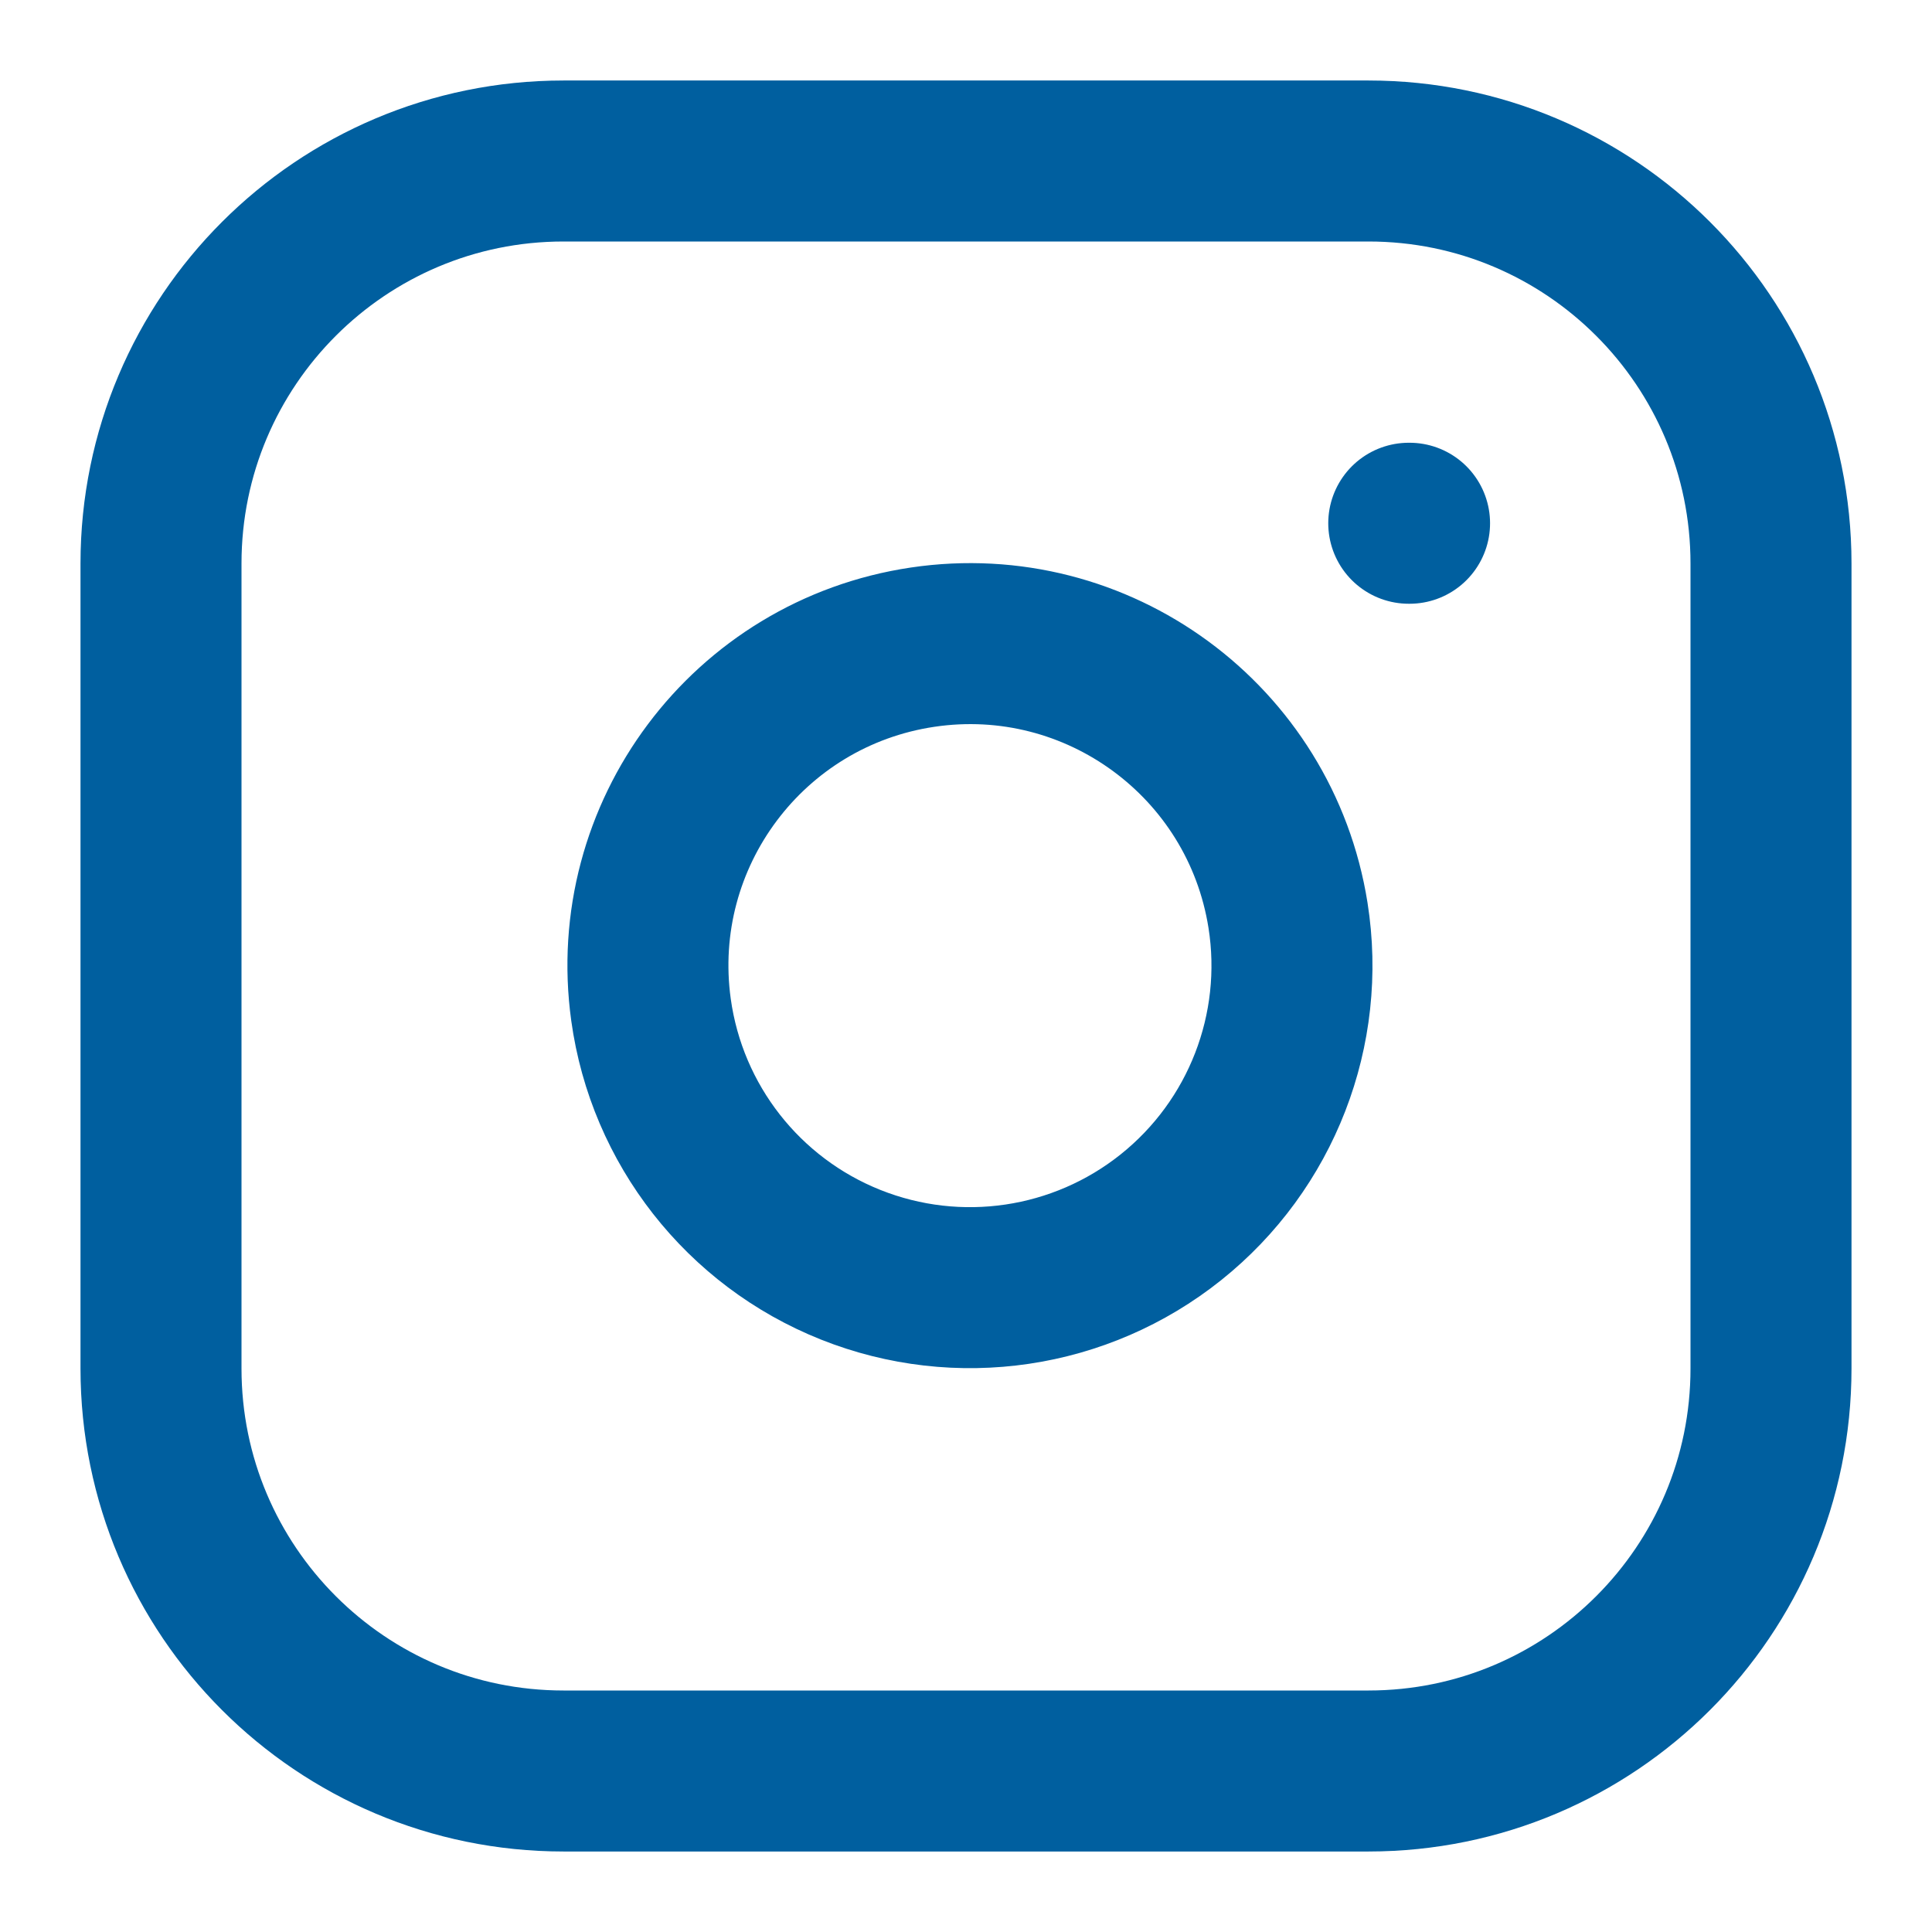
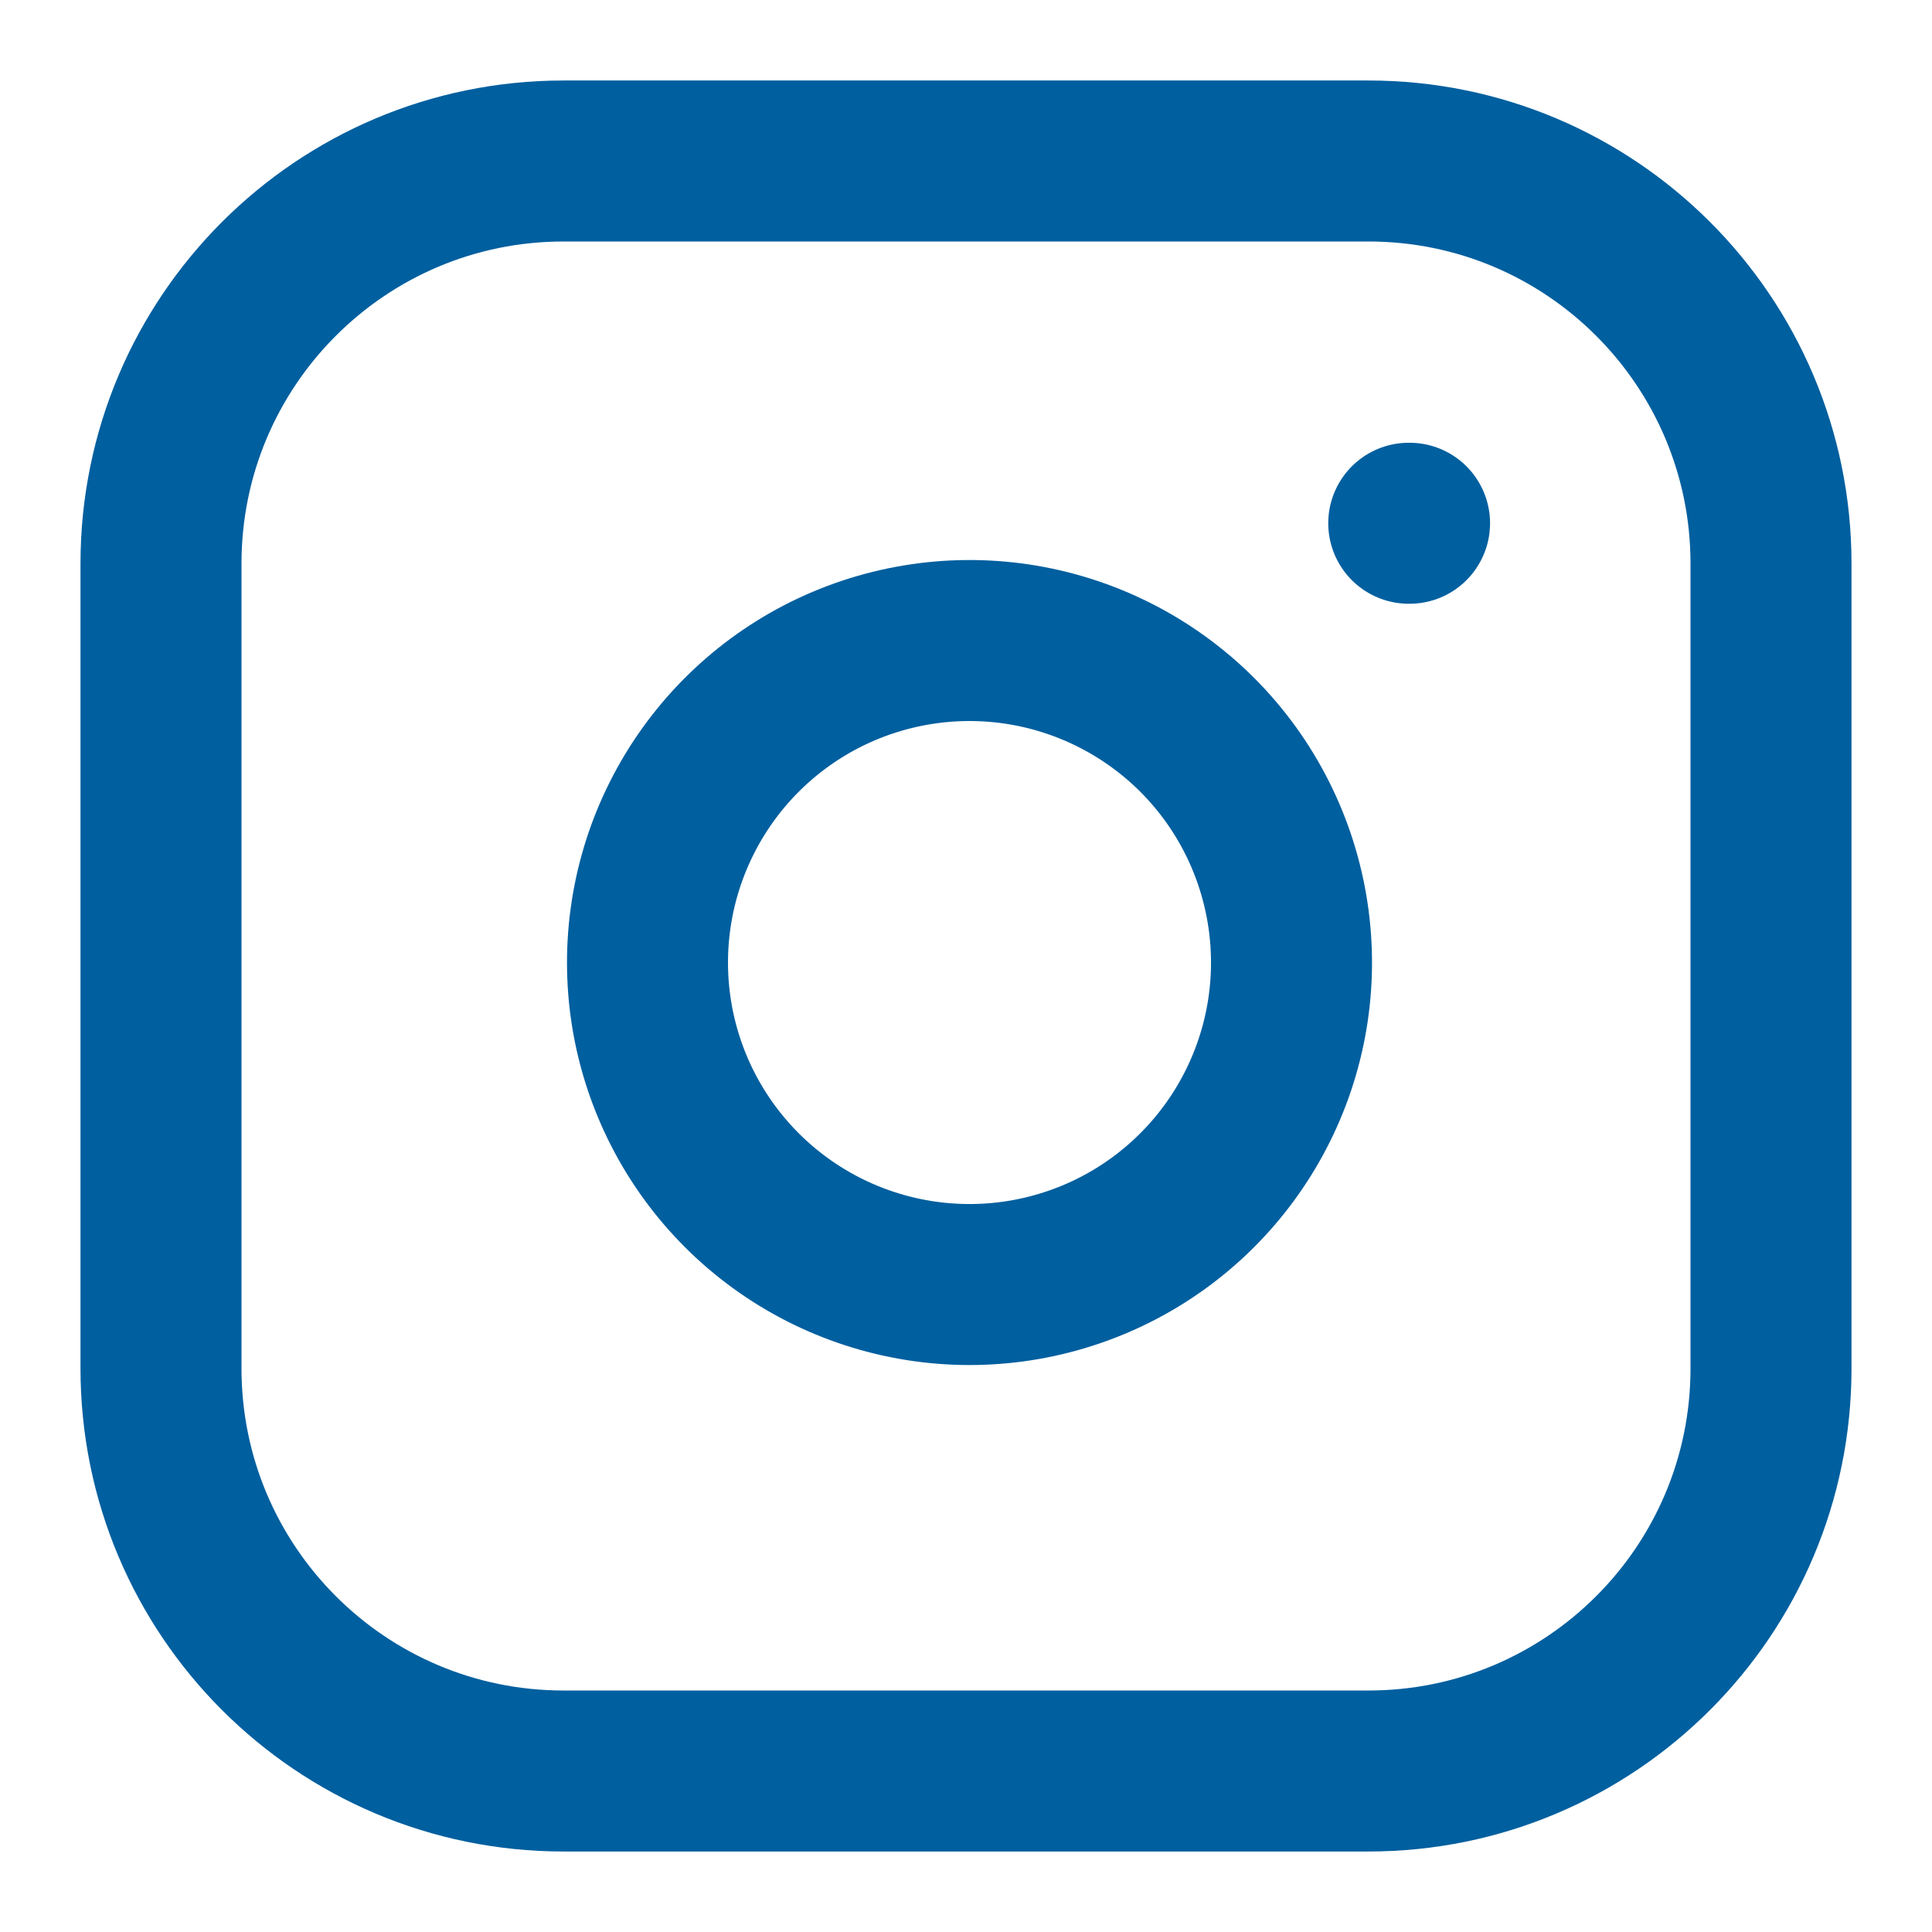
- <svg xmlns="http://www.w3.org/2000/svg" width="24" height="24" fill="none">
-   <path d="M17 2H7a5 5 0 00-5 5v10a5 5 0 005 5h10a5 5 0 005-5V7a5 5 0 00-5-5z" stroke="#005F9F" stroke-width="2" stroke-linecap="round" stroke-linejoin="round" />
-   <path d="M16 11.37a4 4 0 11-7.913 1.174A4 4 0 0116 11.37zm1.5-4.87h.01" stroke="#005F9F" stroke-width="2" stroke-linecap="round" stroke-linejoin="round" />
+ <svg xmlns="http://www.w3.org/2000/svg" width="24" height="24" viewBox="0 0 24 24" fill="none">
+   <path d="M17 2H7C4.239 2 2 4.239 2 7V17C2 19.761 4.239 22 7 22H17C19.761 22 22 19.761 22 17V7C22 4.239 19.761 2 17 2Z" stroke="#005F9F" stroke-width="2" stroke-linecap="round" stroke-linejoin="round" />
+   <path d="M16 11.37C16.124 12.202 15.982 13.052 15.594 13.799C15.207 14.546 14.593 15.152 13.842 15.53C13.09 15.908 12.239 16.04 11.408 15.906C10.577 15.772 9.81 15.38 9.215 14.785C8.62 14.19 8.228 13.423 8.094 12.592C7.961 11.762 8.092 10.91 8.471 10.158C8.849 9.407 9.454 8.794 10.201 8.406C10.948 8.019 11.798 7.877 12.63 8C13.479 8.126 14.265 8.522 14.872 9.128C15.479 9.735 15.874 10.521 16 11.37Z" stroke="#005F9F" stroke-width="2" stroke-linecap="round" stroke-linejoin="round" />
+   <path d="M17.5 6.5H17.51" stroke="#005F9F" stroke-width="2" stroke-linecap="round" stroke-linejoin="round" />
</svg>
